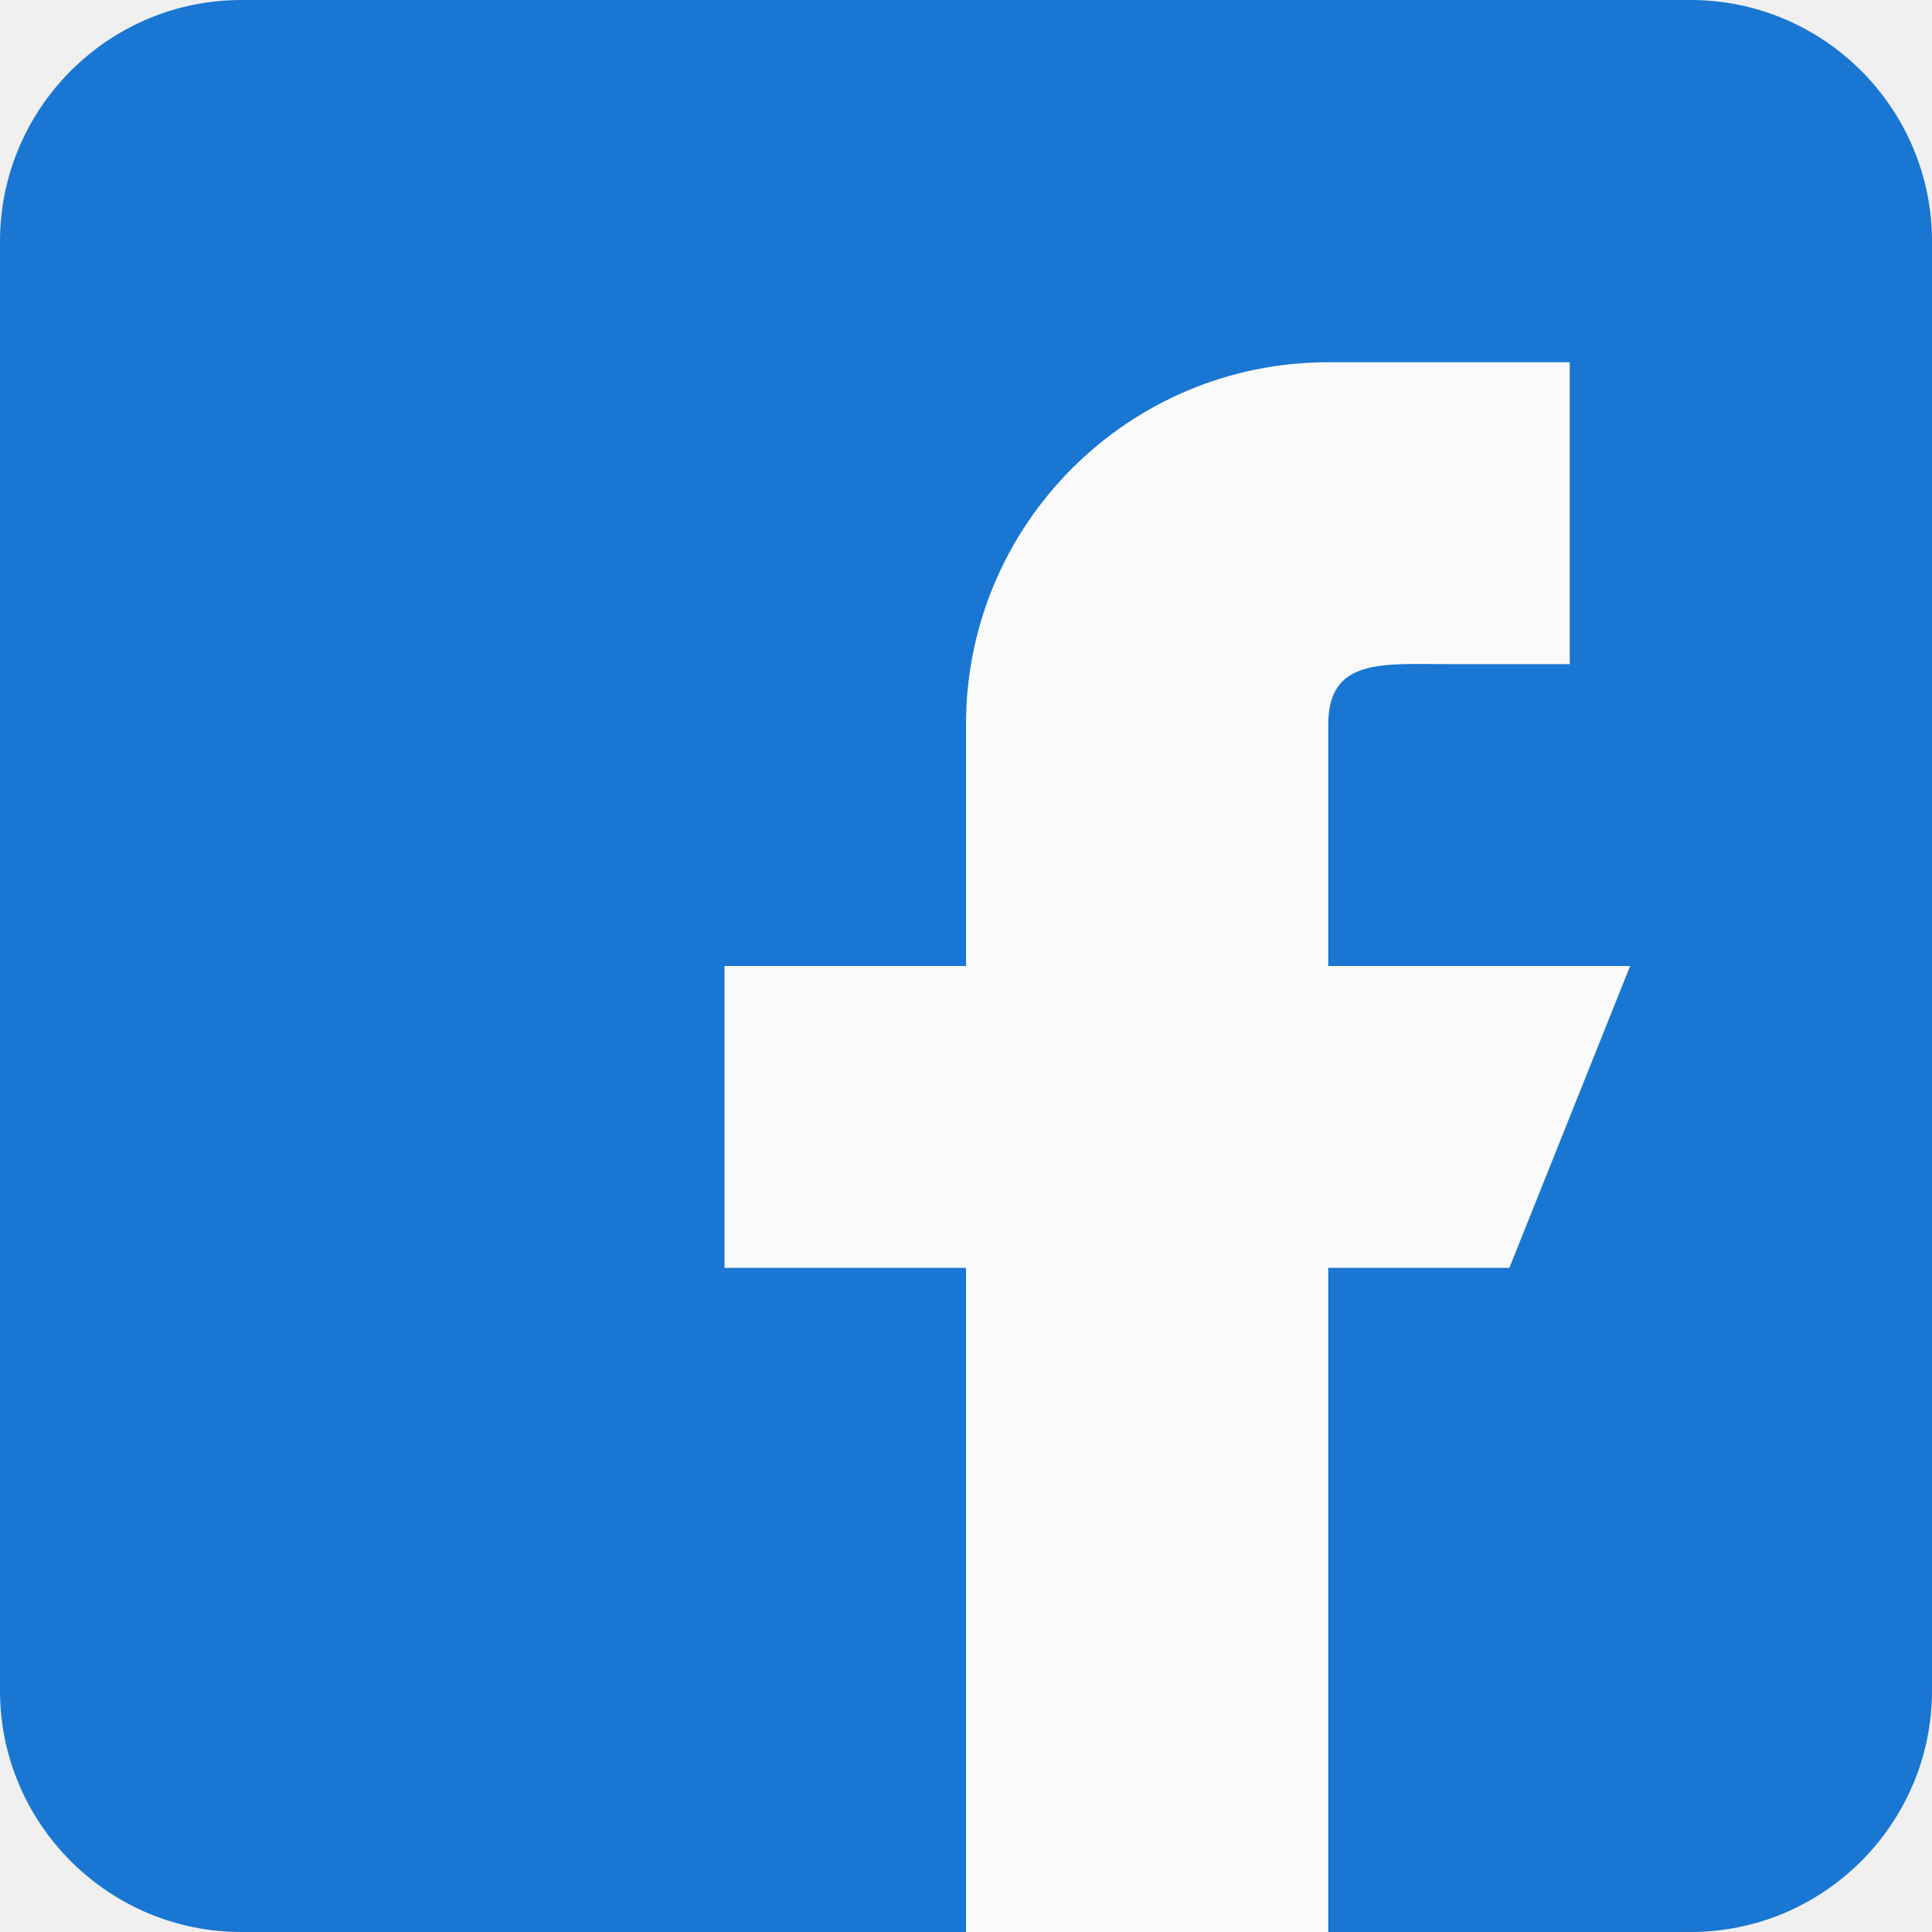
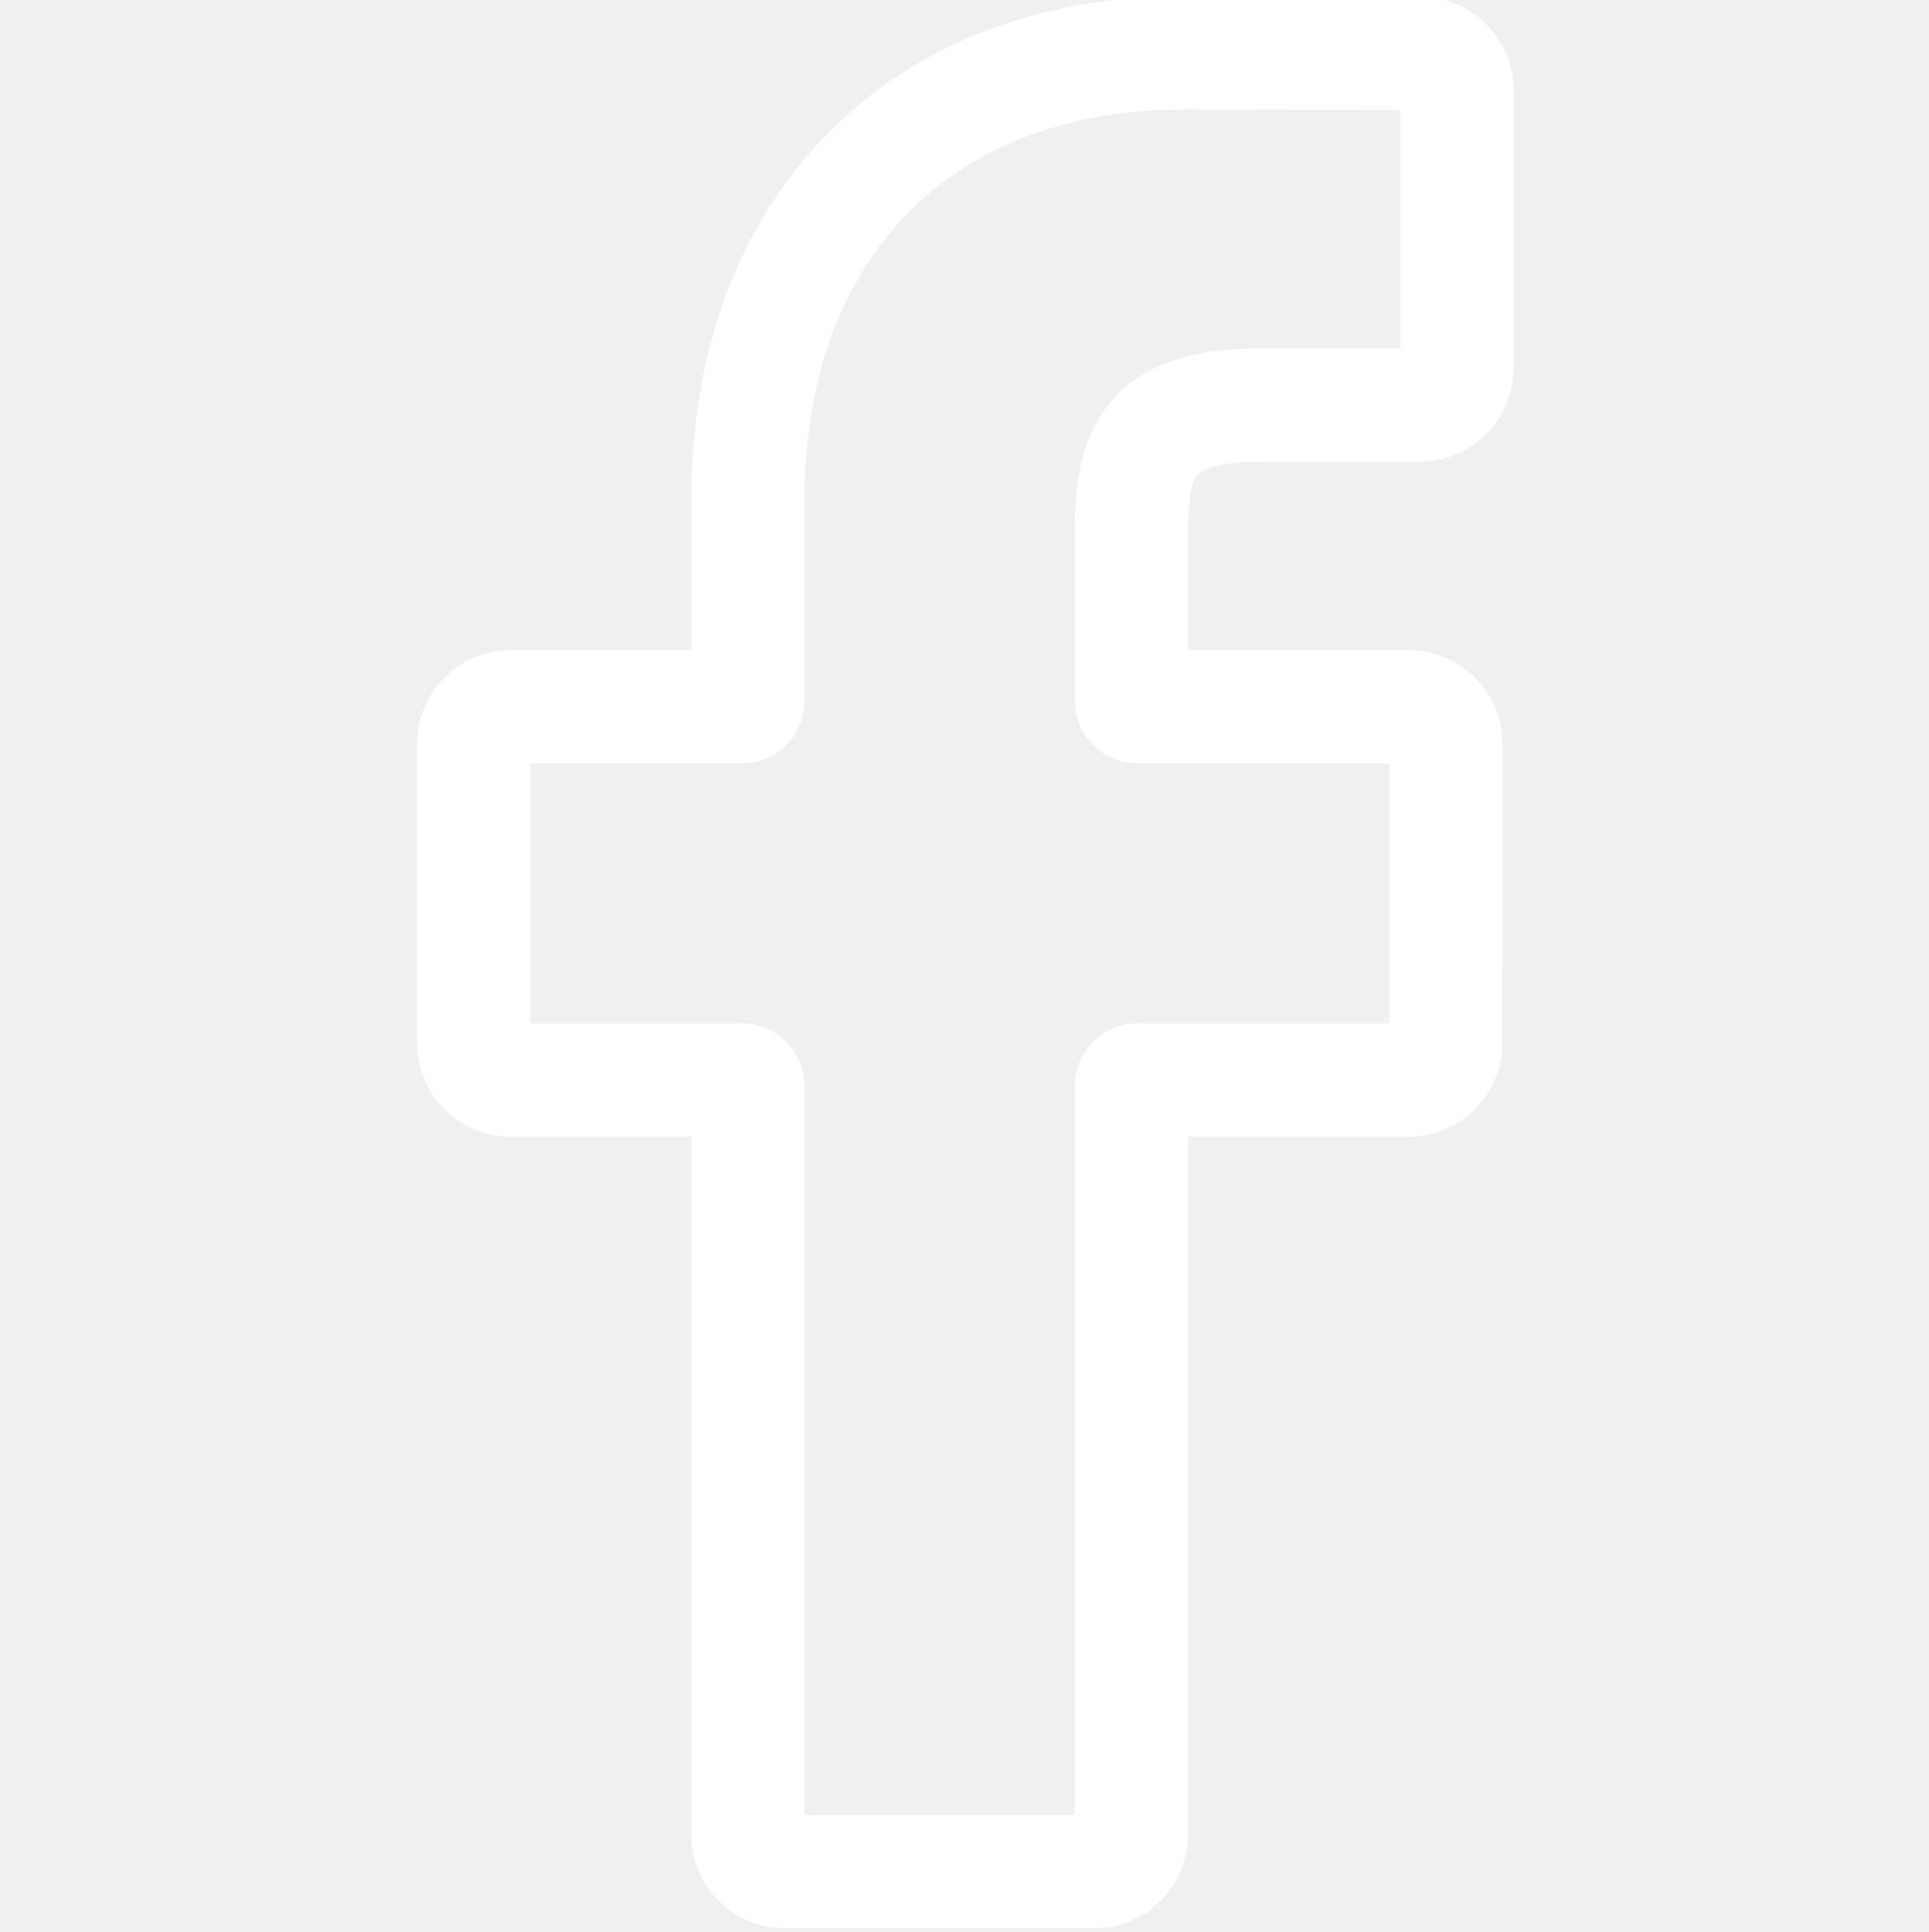
- <svg xmlns="http://www.w3.org/2000/svg" version="1.1" id="Capa_1" x="0px" y="0px" viewBox="0 0 512 512" style="enable-background:new 0 0 512 512;" xml:space="preserve">
-   <path style="fill:#1976D2;" d="M448,0H64C28.704,0,0,28.704,0,64v384c0,35.296,28.704,64,64,64h384c35.296,0,64-28.704,64-64V64  C512,28.704,483.296,0,448,0z" />
-   <path style="fill:#FAFAFA;" d="M432,256h-80v-64c0-17.664,14.336-16,32-16h32V96h-64l0,0c-53.024,0-96,42.976-96,96v64h-64v80h64  v176h96V336h48L432,256z" />
-   <g>
- </g>
-   <g>
- </g>
-   <g>
- </g>
-   <g>
- </g>
-   <g>
- </g>
-   <g>
- </g>
-   <g>
- </g>
-   <g>
- </g>
-   <g>
- </g>
-   <g>
- </g>
-   <g>
- </g>
-   <g>
- </g>
-   <g>
- </g>
-   <g>
- </g>
-   <g>
- </g>
+ <svg xmlns="http://www.w3.org/2000/svg" viewBox="-110 1 511 512">
+   <path fill="#fff" d="m180 512h-81.992c-13.695 0-24.836-11.141-24.836-24.836v-184.938h-47.836c-13.695 0-24.836-11.145-24.836-24.836v-79.246c0-13.695 11.141-24.836 24.836-24.836h47.836v-39.684c0-39.348 12.355-72.824 35.727-96.805 23.477-24.09 56.285-36.82 94.879-36.82l62.531.102c13.672.023 24.793 11.164 24.793 24.836v73.578c0 13.695-11.137 24.836-24.828 24.836l-42.102.016c-12.84 0-16.109 2.574-16.809 3.363-1.152 1.309-2.523 5.008-2.523 15.223v31.352h58.27c4.387 0 8.637 1.082 12.289 3.121 7.879 4.402 12.777 12.727 12.777 21.723l-.031 79.246c0 13.688-11.141 24.828-24.836 24.828h-58.469v184.941c0 13.695-11.145 24.836-24.84 24.836zm-76.812-30.016h71.633v-193.195c0-9.145 7.441-16.582 16.582-16.582h66.727l.027-68.883h-66.758c-9.141 0-16.578-7.438-16.578-16.582v-44.789c0-11.727 1.191-25.062 10.043-35.086 10.695-12.117 27.551-13.516 39.301-13.516l36.922-.016v-63.227l-57.332-.094c-62.023 0-100.566 39.703-100.566 103.609v53.117c0 9.141-7.438 16.582-16.578 16.582h-56.094v68.883h56.094c9.141 0 16.578 7.438 16.578 16.582zm163.062-451.867h.004zm0 0" />
</svg>
